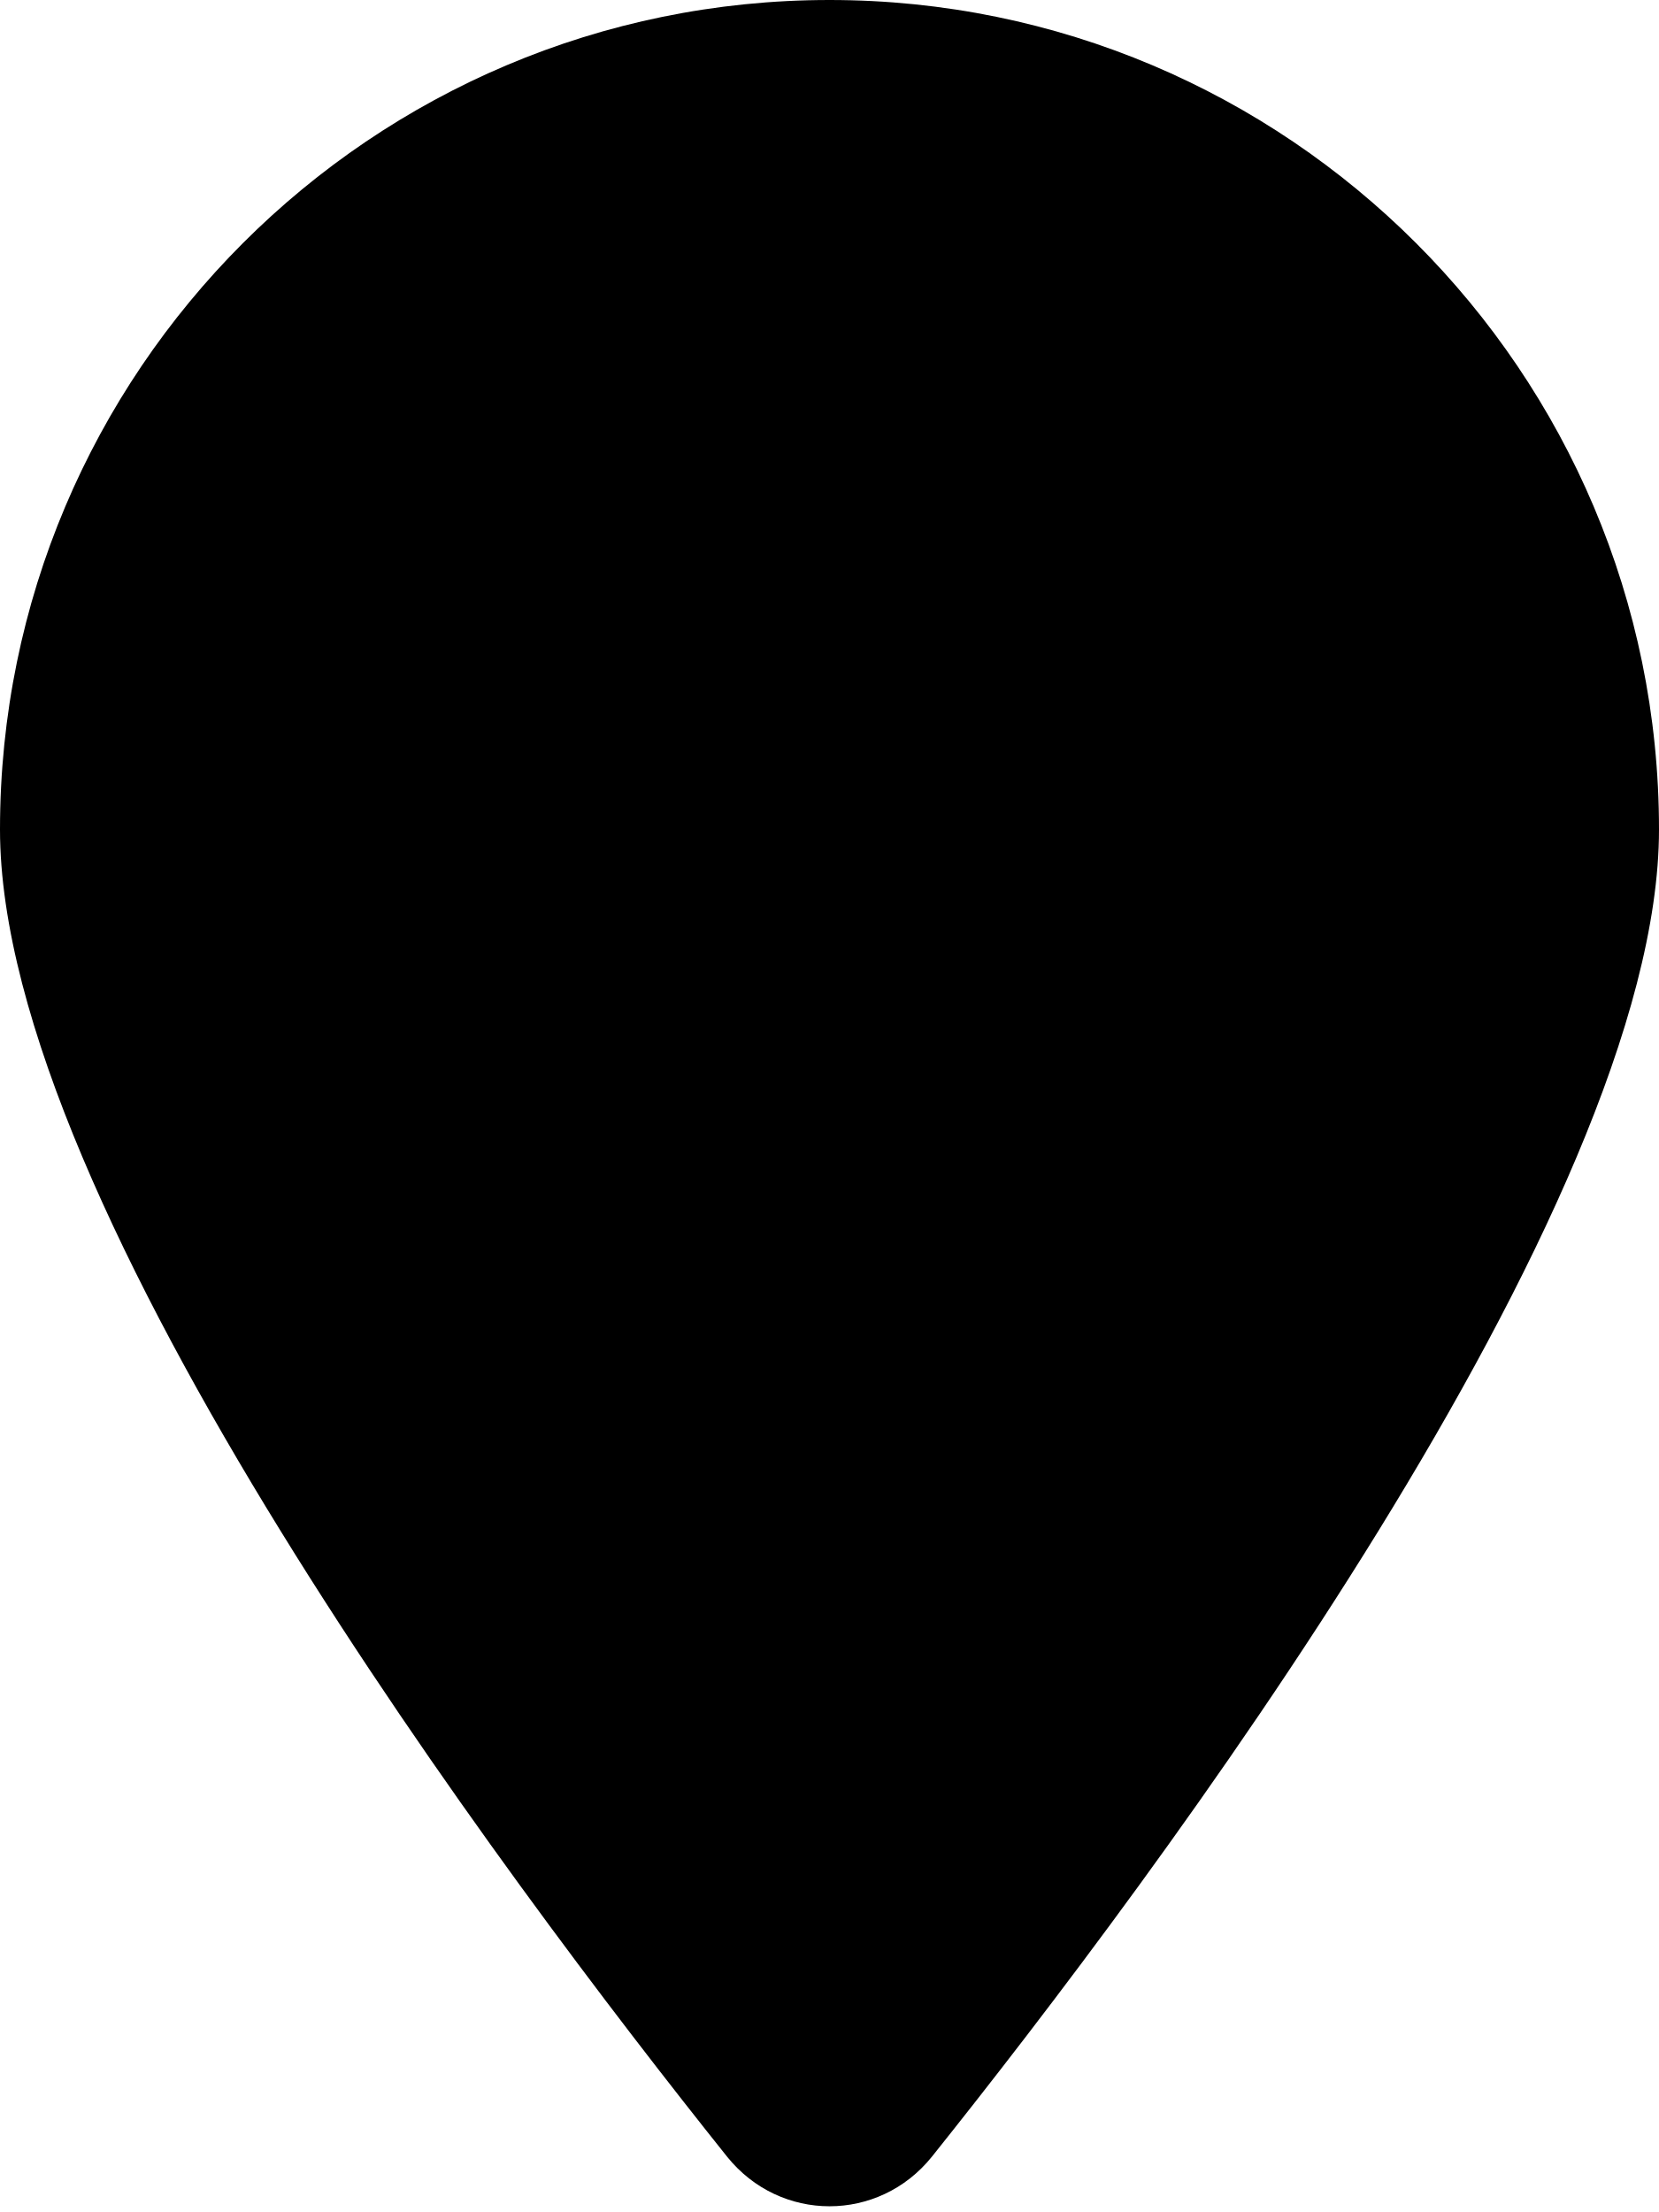
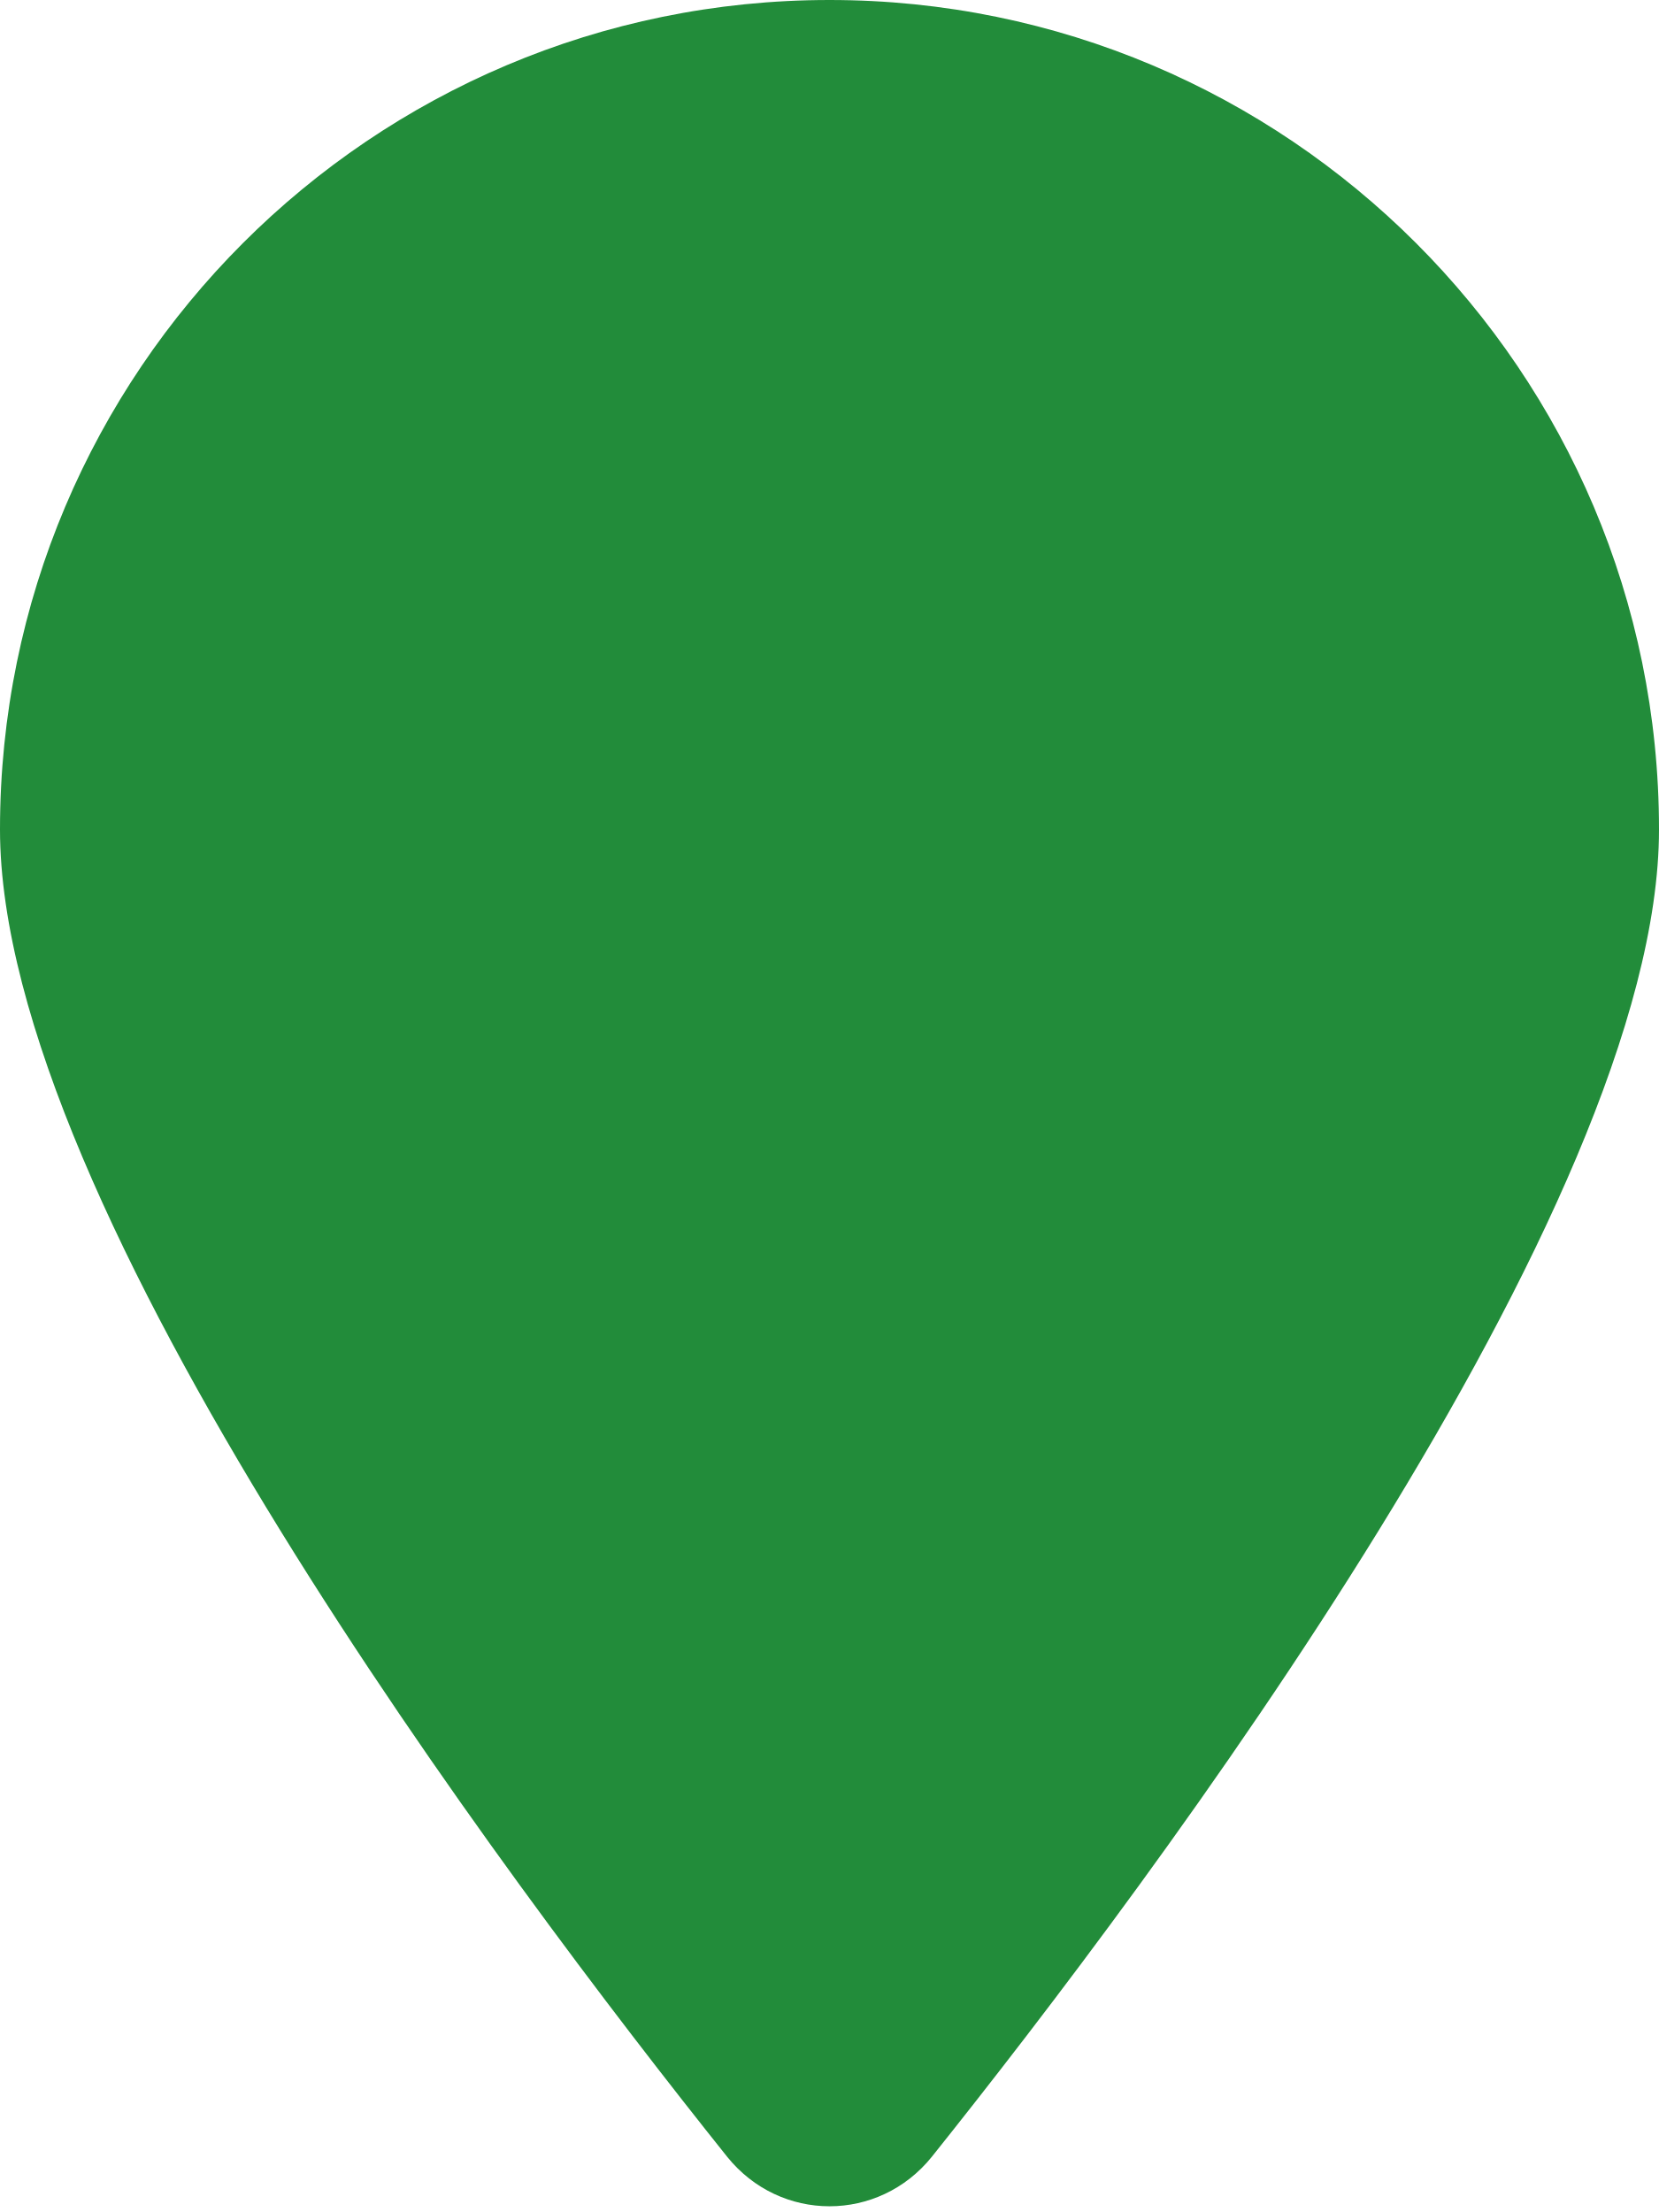
- <svg xmlns="http://www.w3.org/2000/svg" viewBox="0 0 384 512">
-   <path d="M384 192c0 87.4-117 243-168.3 307.2c-12.3 15.3-35.1 15.3-47.4 0C117 435 0 279.4 0 192C0 86 86 0 192 0S384 86 384 192z" />
+ <svg xmlns="http://www.w3.org/2000/svg" viewBox="0 0 384 512" version="1.1" id="svg4">
+   <defs id="defs8" />
+   <path d="M384 192c0 87.4-117 243-168.3 307.2c-12.3 15.3-35.1 15.3-47.4 0C117 435 0 279.4 0 192C0 86 86 0 192 0S384 86 384 192z" id="path2" style="fill:#228c3a" />
</svg>
